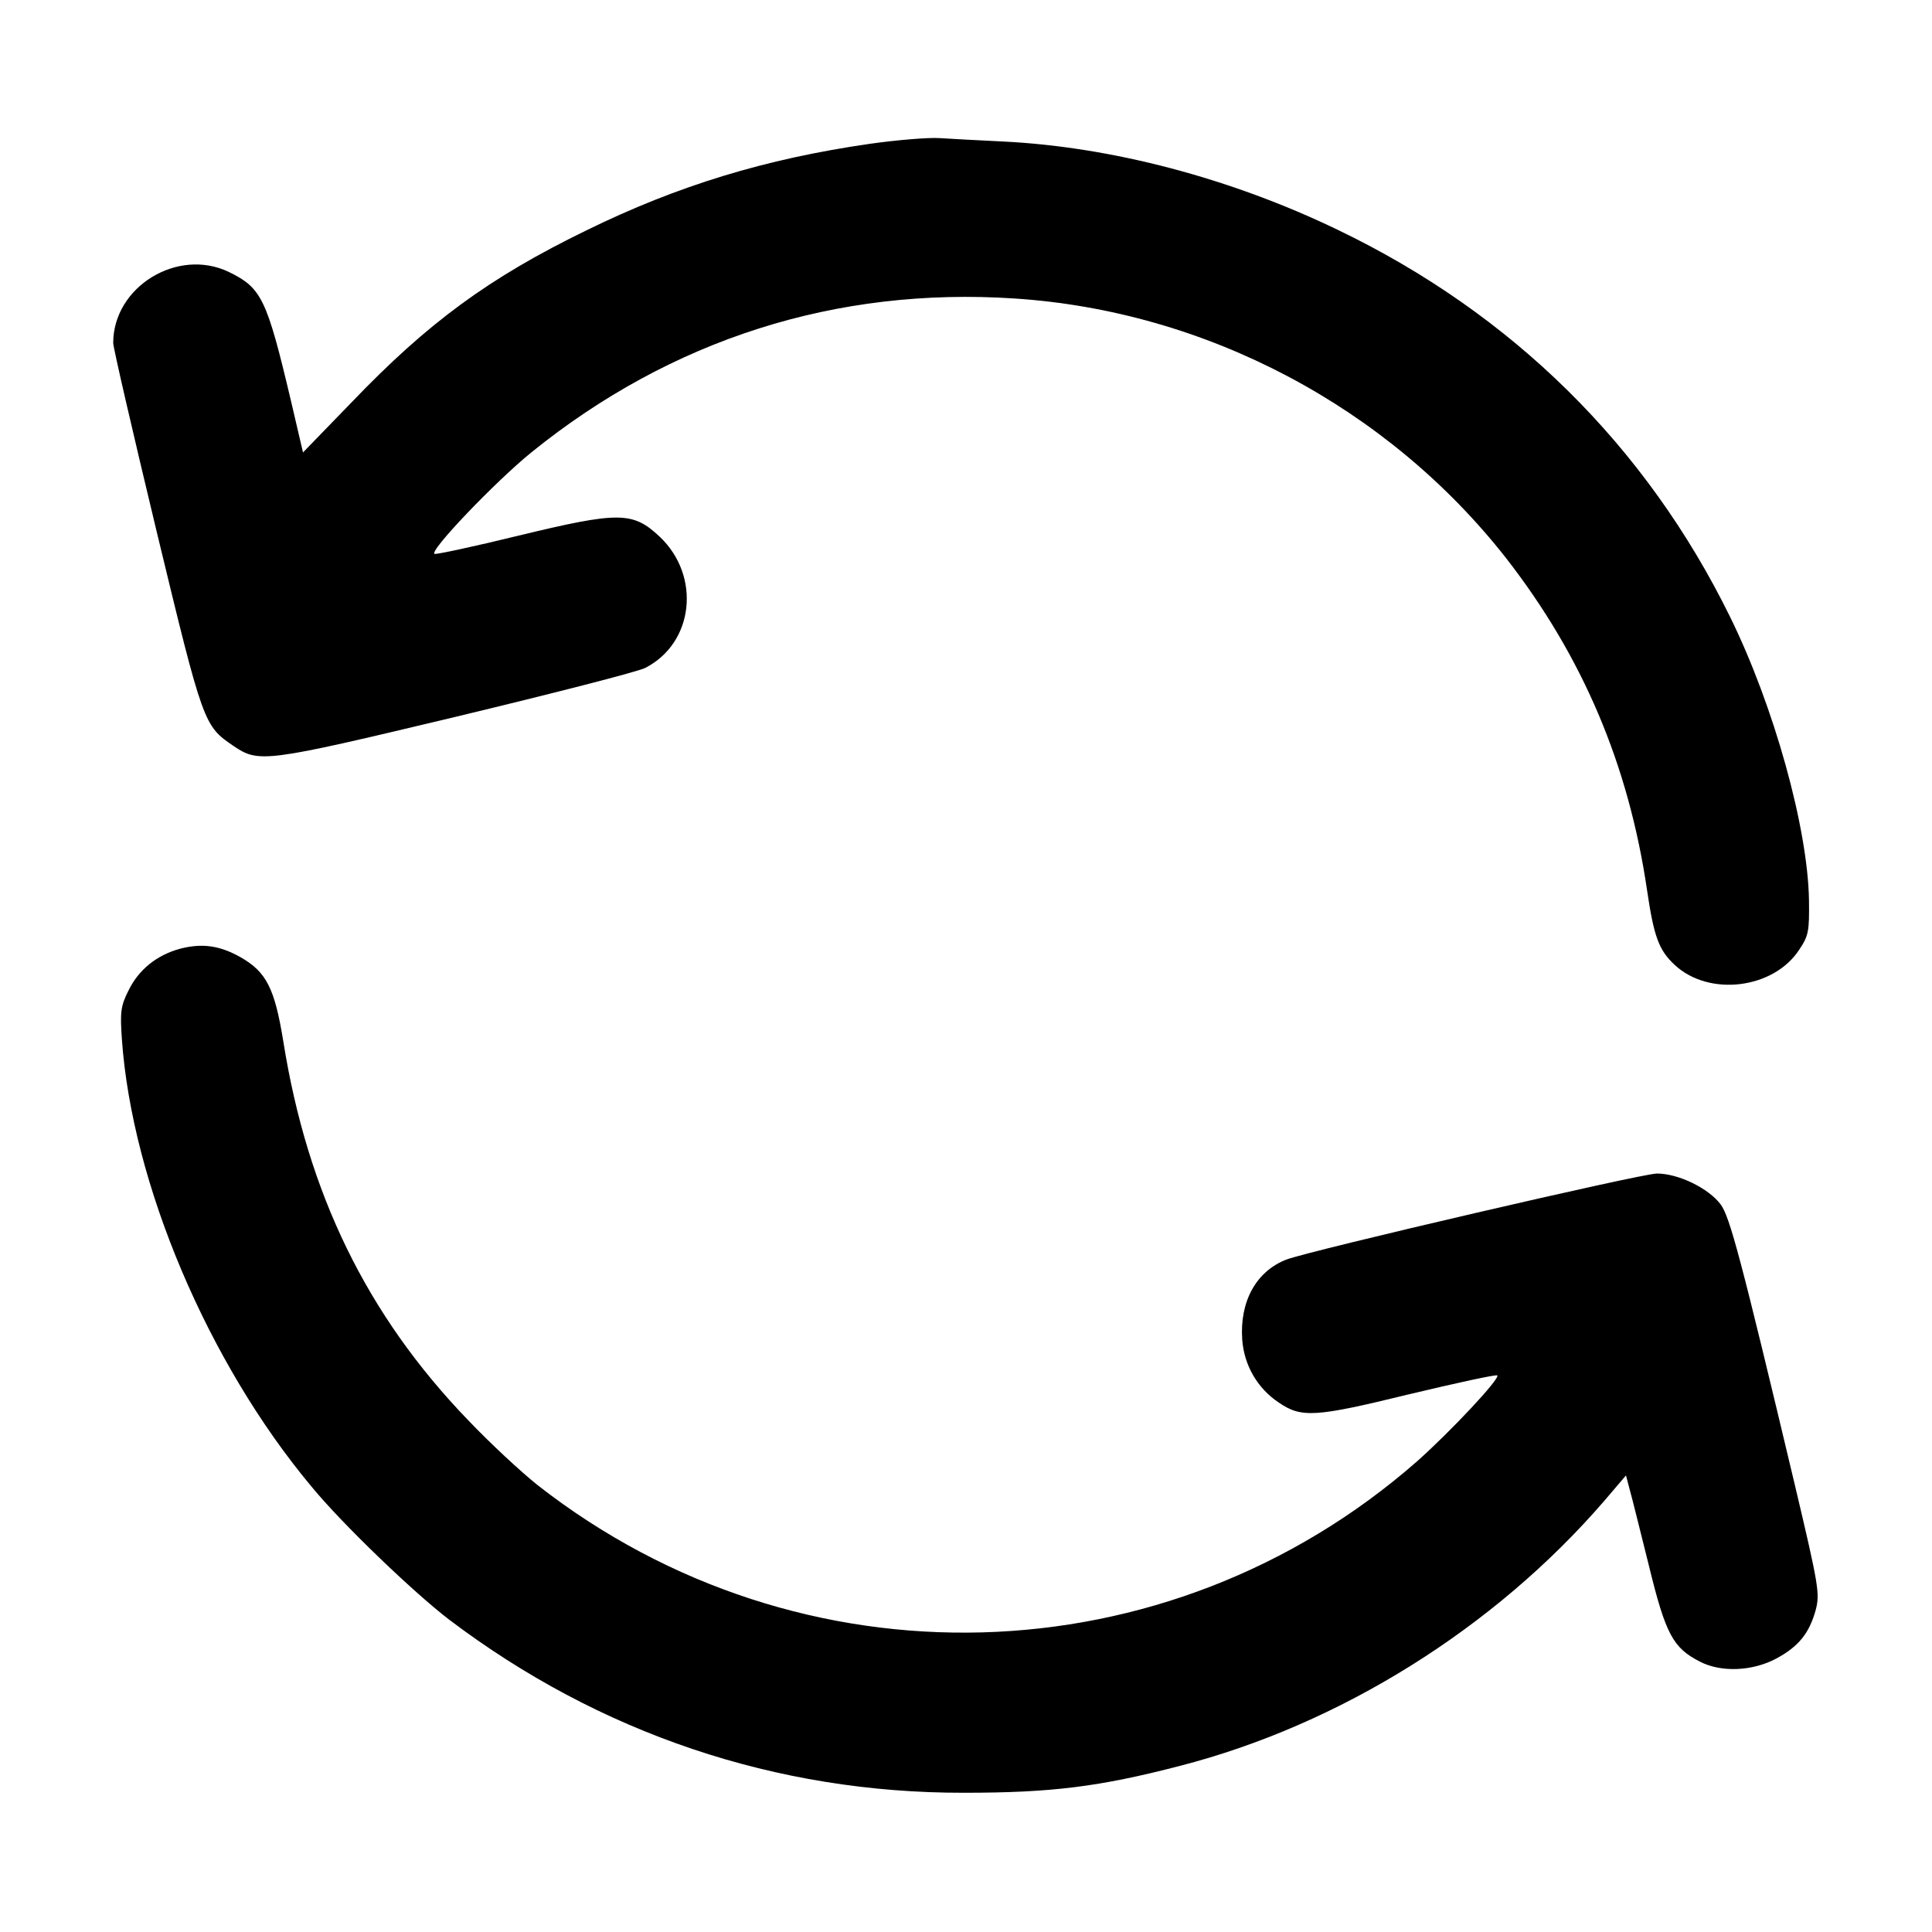
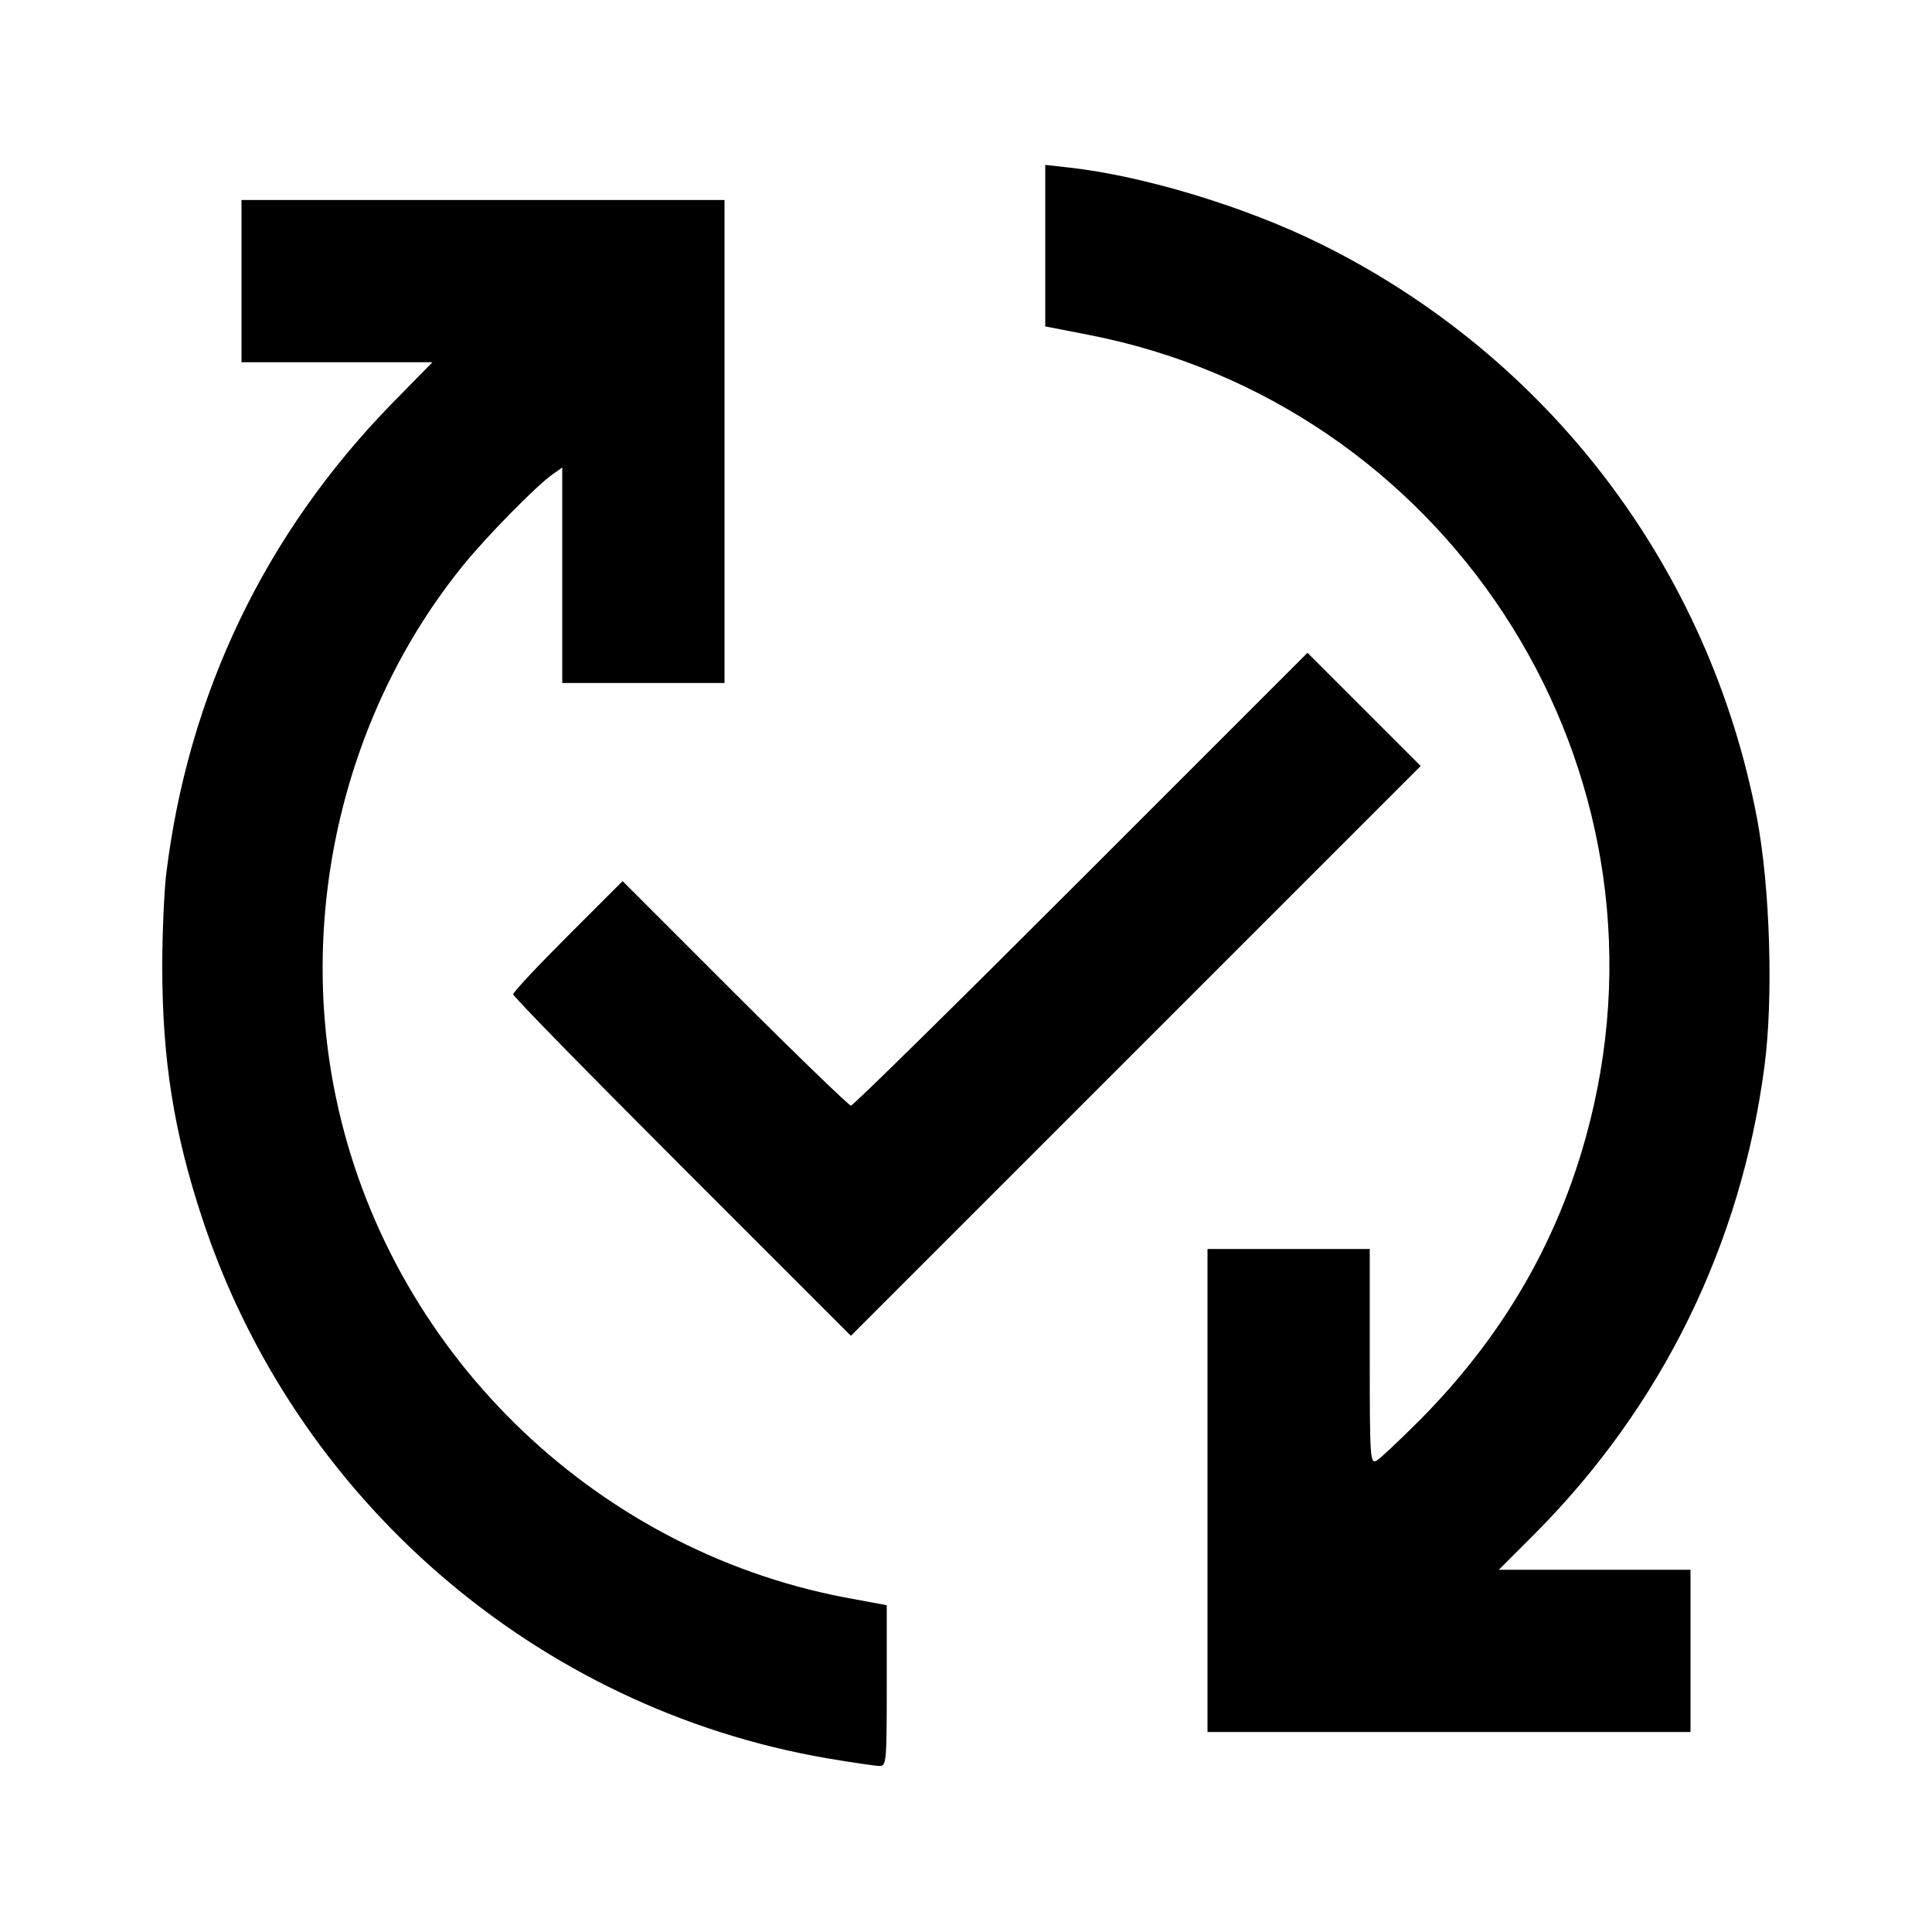
<svg xmlns="http://www.w3.org/2000/svg" version="1.0" width="512pt" height="512pt" viewBox="0 0 512 512" preserveAspectRatio="xMidYMid meet">
  <g transform="translate(0,512) scale(0.1,-0.1)" fill="#000000" stroke="none">
-     <path d="M2306 4739 c-278 -40 -510 -111 -751 -229 -259 -126 -421 -245 -624 -457 l-128 -132 -32 137 c-64 271 -78 299 -164 341 -136 66 -307 -39 -307 -188 0 -12 52 -237 115 -499 124 -514 125 -515 204 -569 67 -45 81 -44 587 77 258 62 485 120 504 130 129 66 148 243 39 347 -72 68 -108 68 -377 3 -114 -28 -213 -49 -220 -48 -19 4 161 192 256 269 371 300 808 439 1280 408 509 -33 990 -288 1304 -689 202 -260 324 -546 373 -880 18 -122 31 -158 73 -197 91 -85 262 -64 330 40 25 37 27 49 26 131 -3 192 -93 515 -209 751 -223 454 -578 804 -1040 1026 -284 137 -600 220 -887 234 -62 3 -138 7 -168 9 -30 2 -113 -5 -184 -15z" />
-     <path d="M478 2606 c-63 -17 -111 -56 -138 -112 -20 -40 -22 -56 -17 -128 27 -383 228 -857 502 -1185 81 -99 271 -281 365 -353 399 -302 867 -460 1365 -459 232 0 359 16 571 71 424 109 834 365 1125 702 l58 68 10 -38 c6 -20 28 -111 51 -202 44 -181 64 -217 134 -253 57 -30 141 -26 204 8 59 32 87 67 104 129 11 43 8 63 -56 333 -142 597 -172 709 -196 741 -32 43 -112 82 -169 82 -41 0 -919 -204 -982 -228 -80 -31 -124 -111 -117 -212 5 -68 40 -129 97 -167 60 -41 96 -39 345 22 126 30 231 53 234 50 8 -8 -122 -147 -213 -228 -662 -580 -1634 -607 -2330 -63 -44 35 -127 112 -185 173 -268 278 -425 601 -489 1002 -23 142 -45 185 -113 224 -55 31 -101 38 -160 23z" />
+     <path d="M2770 4469 l0 -214 113 -22 c941 -182 1550 -1108 1341 -2041 -72 -321 -224 -596 -461 -835 -54 -54 -106 -103 -115 -108 -17 -9 -18 7 -18 276 l0 285 -215 0 -215 0 0 -640 0 -640 640 0 640 0 0 215 0 215 -254 0 -254 0 97 97 c335 337 545 765 607 1237 24 181 15 475 -20 659 -127 663 -552 1222 -1157 1521 -198 98 -468 180 -666 202 l-63 7 0 -214z" />
+     <path d="M640 4375 l0 -215 253 0 253 0 -106 -108 c-338 -346 -542 -772 -600 -1252 -5 -46 -10 -154 -10 -240 0 -246 30 -438 105 -666 245 -747 887 -1302 1659 -1434 65 -11 127 -20 137 -20 18 0 19 10 19 213 l0 213 -113 21 c-670 129 -1208 658 -1347 1326 -103 494 25 1026 340 1412 63 77 190 206 233 237 l27 19 0 -285 0 -286 215 0 215 0 0 640 0 640 -640 0 -640 0 0 -215z" />
+     <path d="M2865 2790 c-330 -330 -604 -600 -610 -600 -5 0 -144 134 -307 297 l-298 298 -145 -145 c-80 -80 -145 -149 -145 -155 0 -6 201 -211 448 -458 l447 -447 755 755 755 755 -150 150 -150 150 -600 -600z" />
  </g>
</svg>
